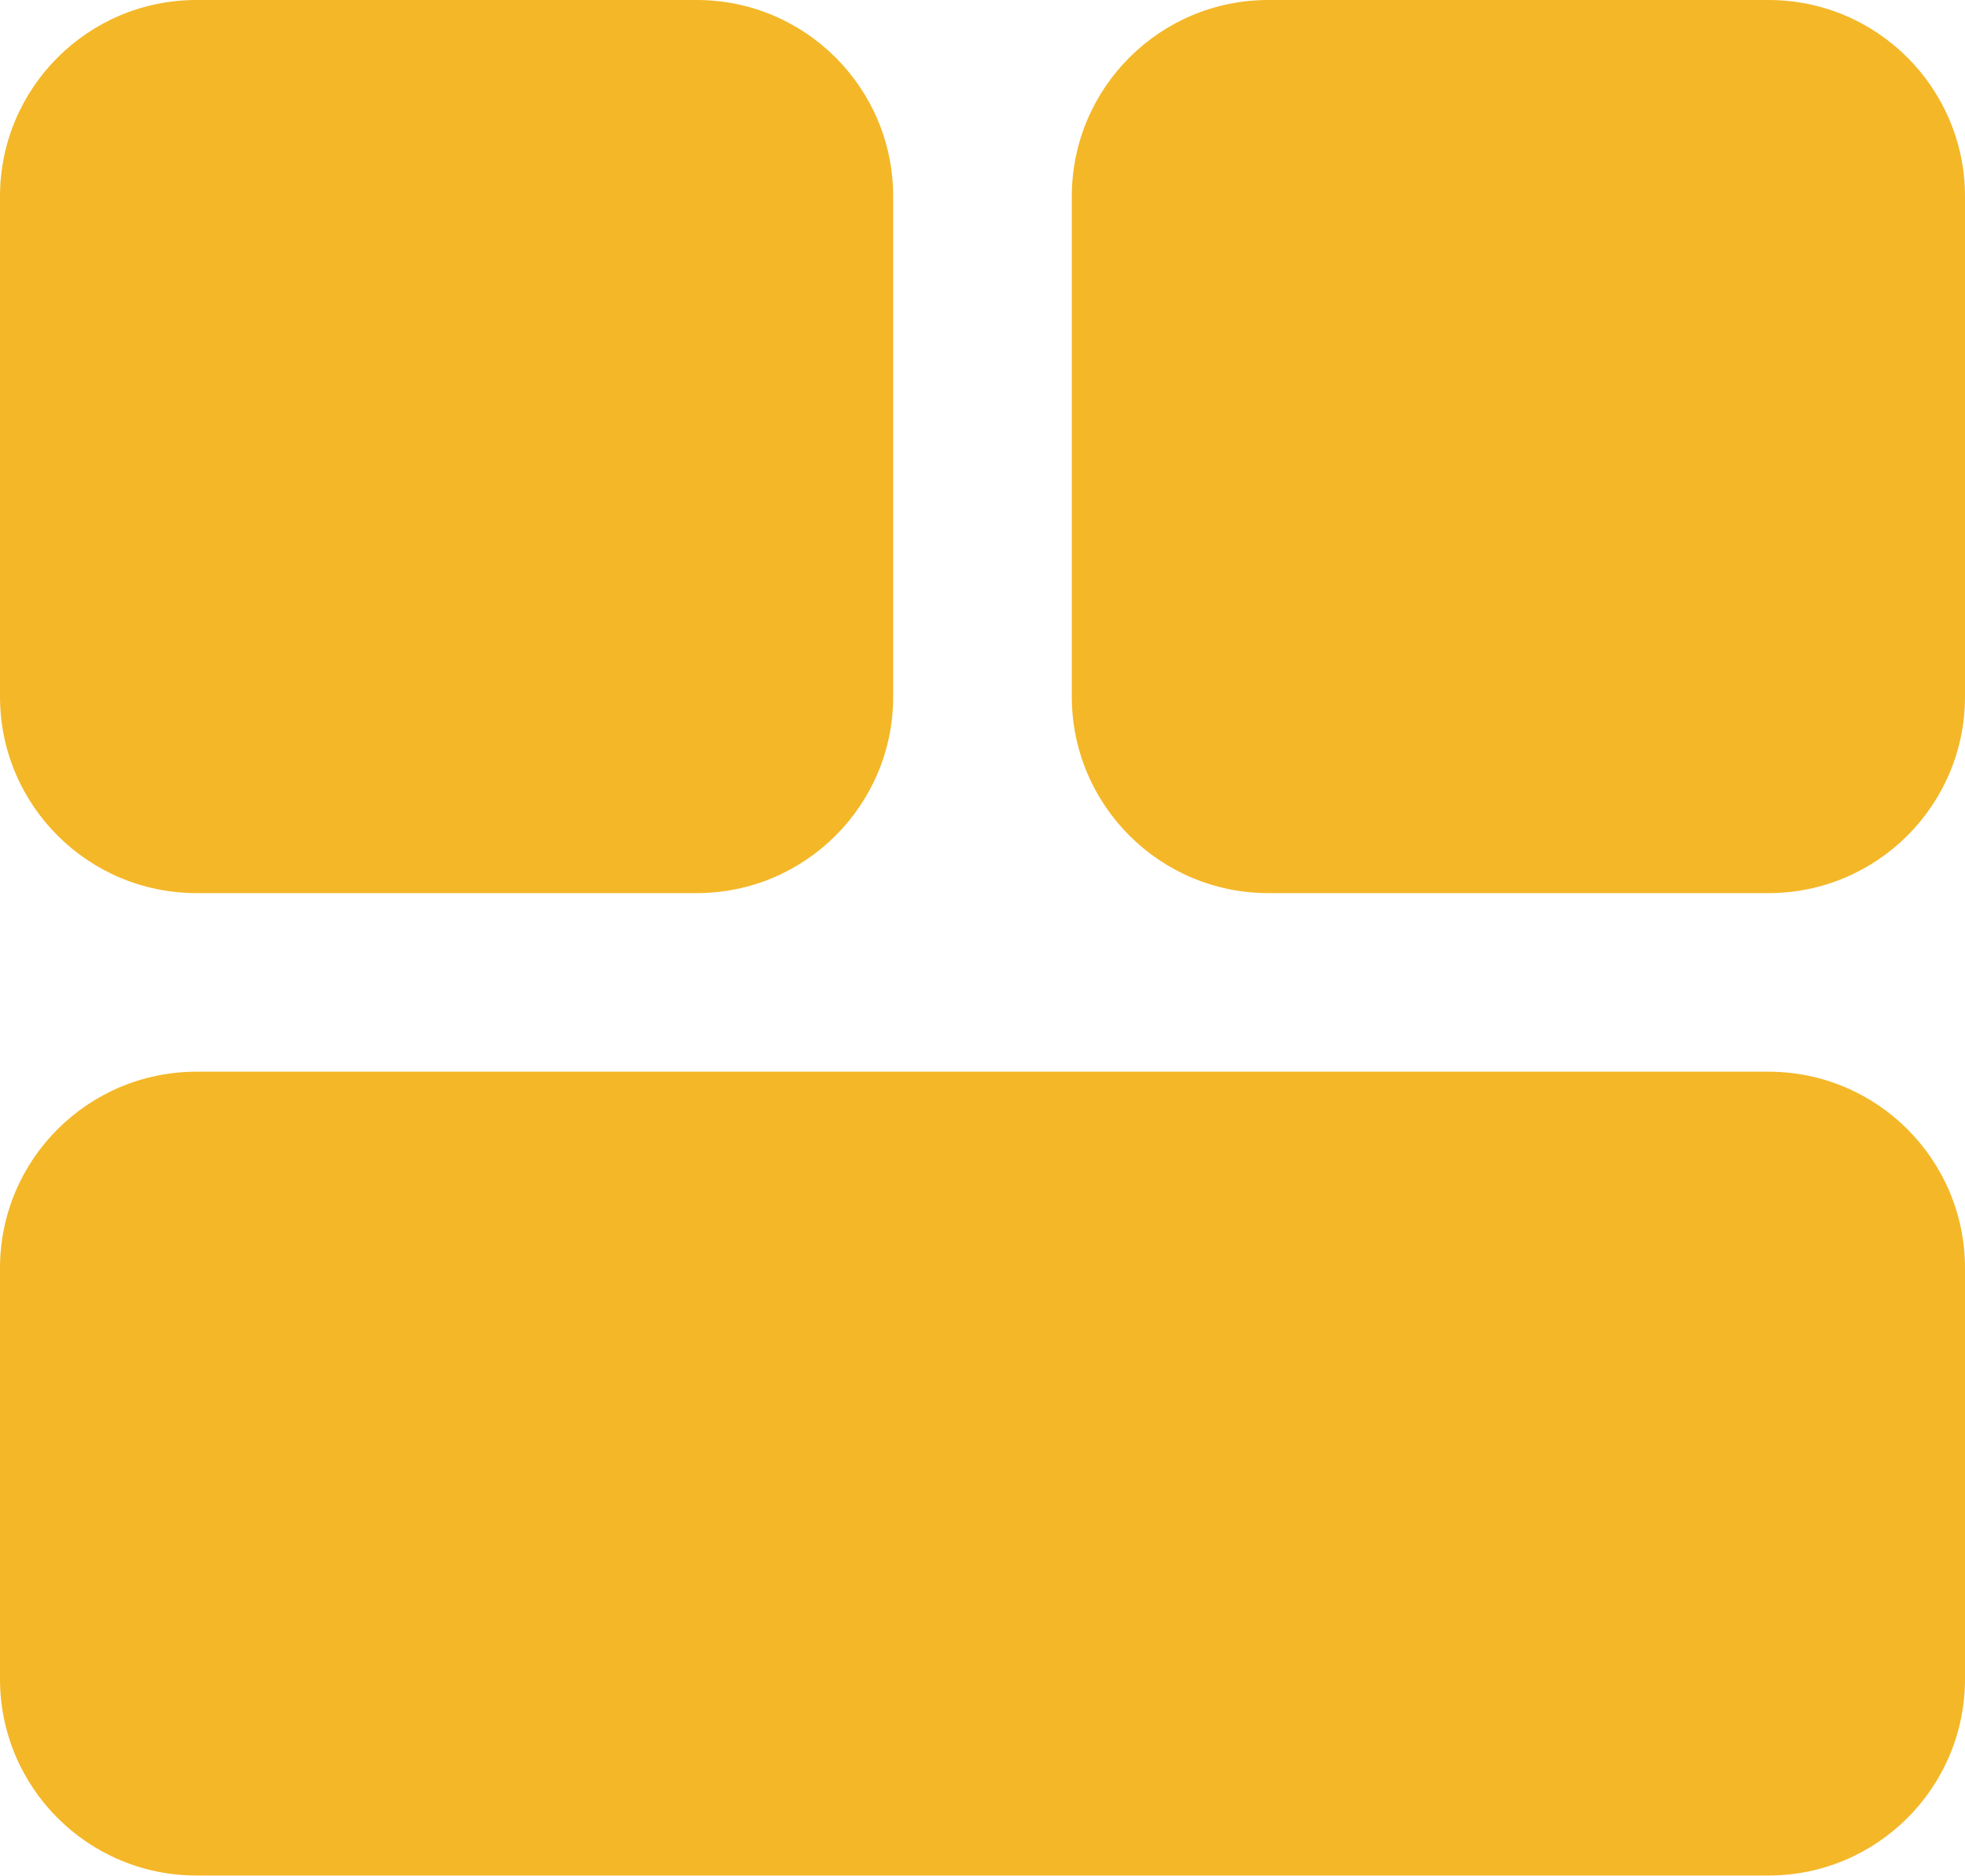
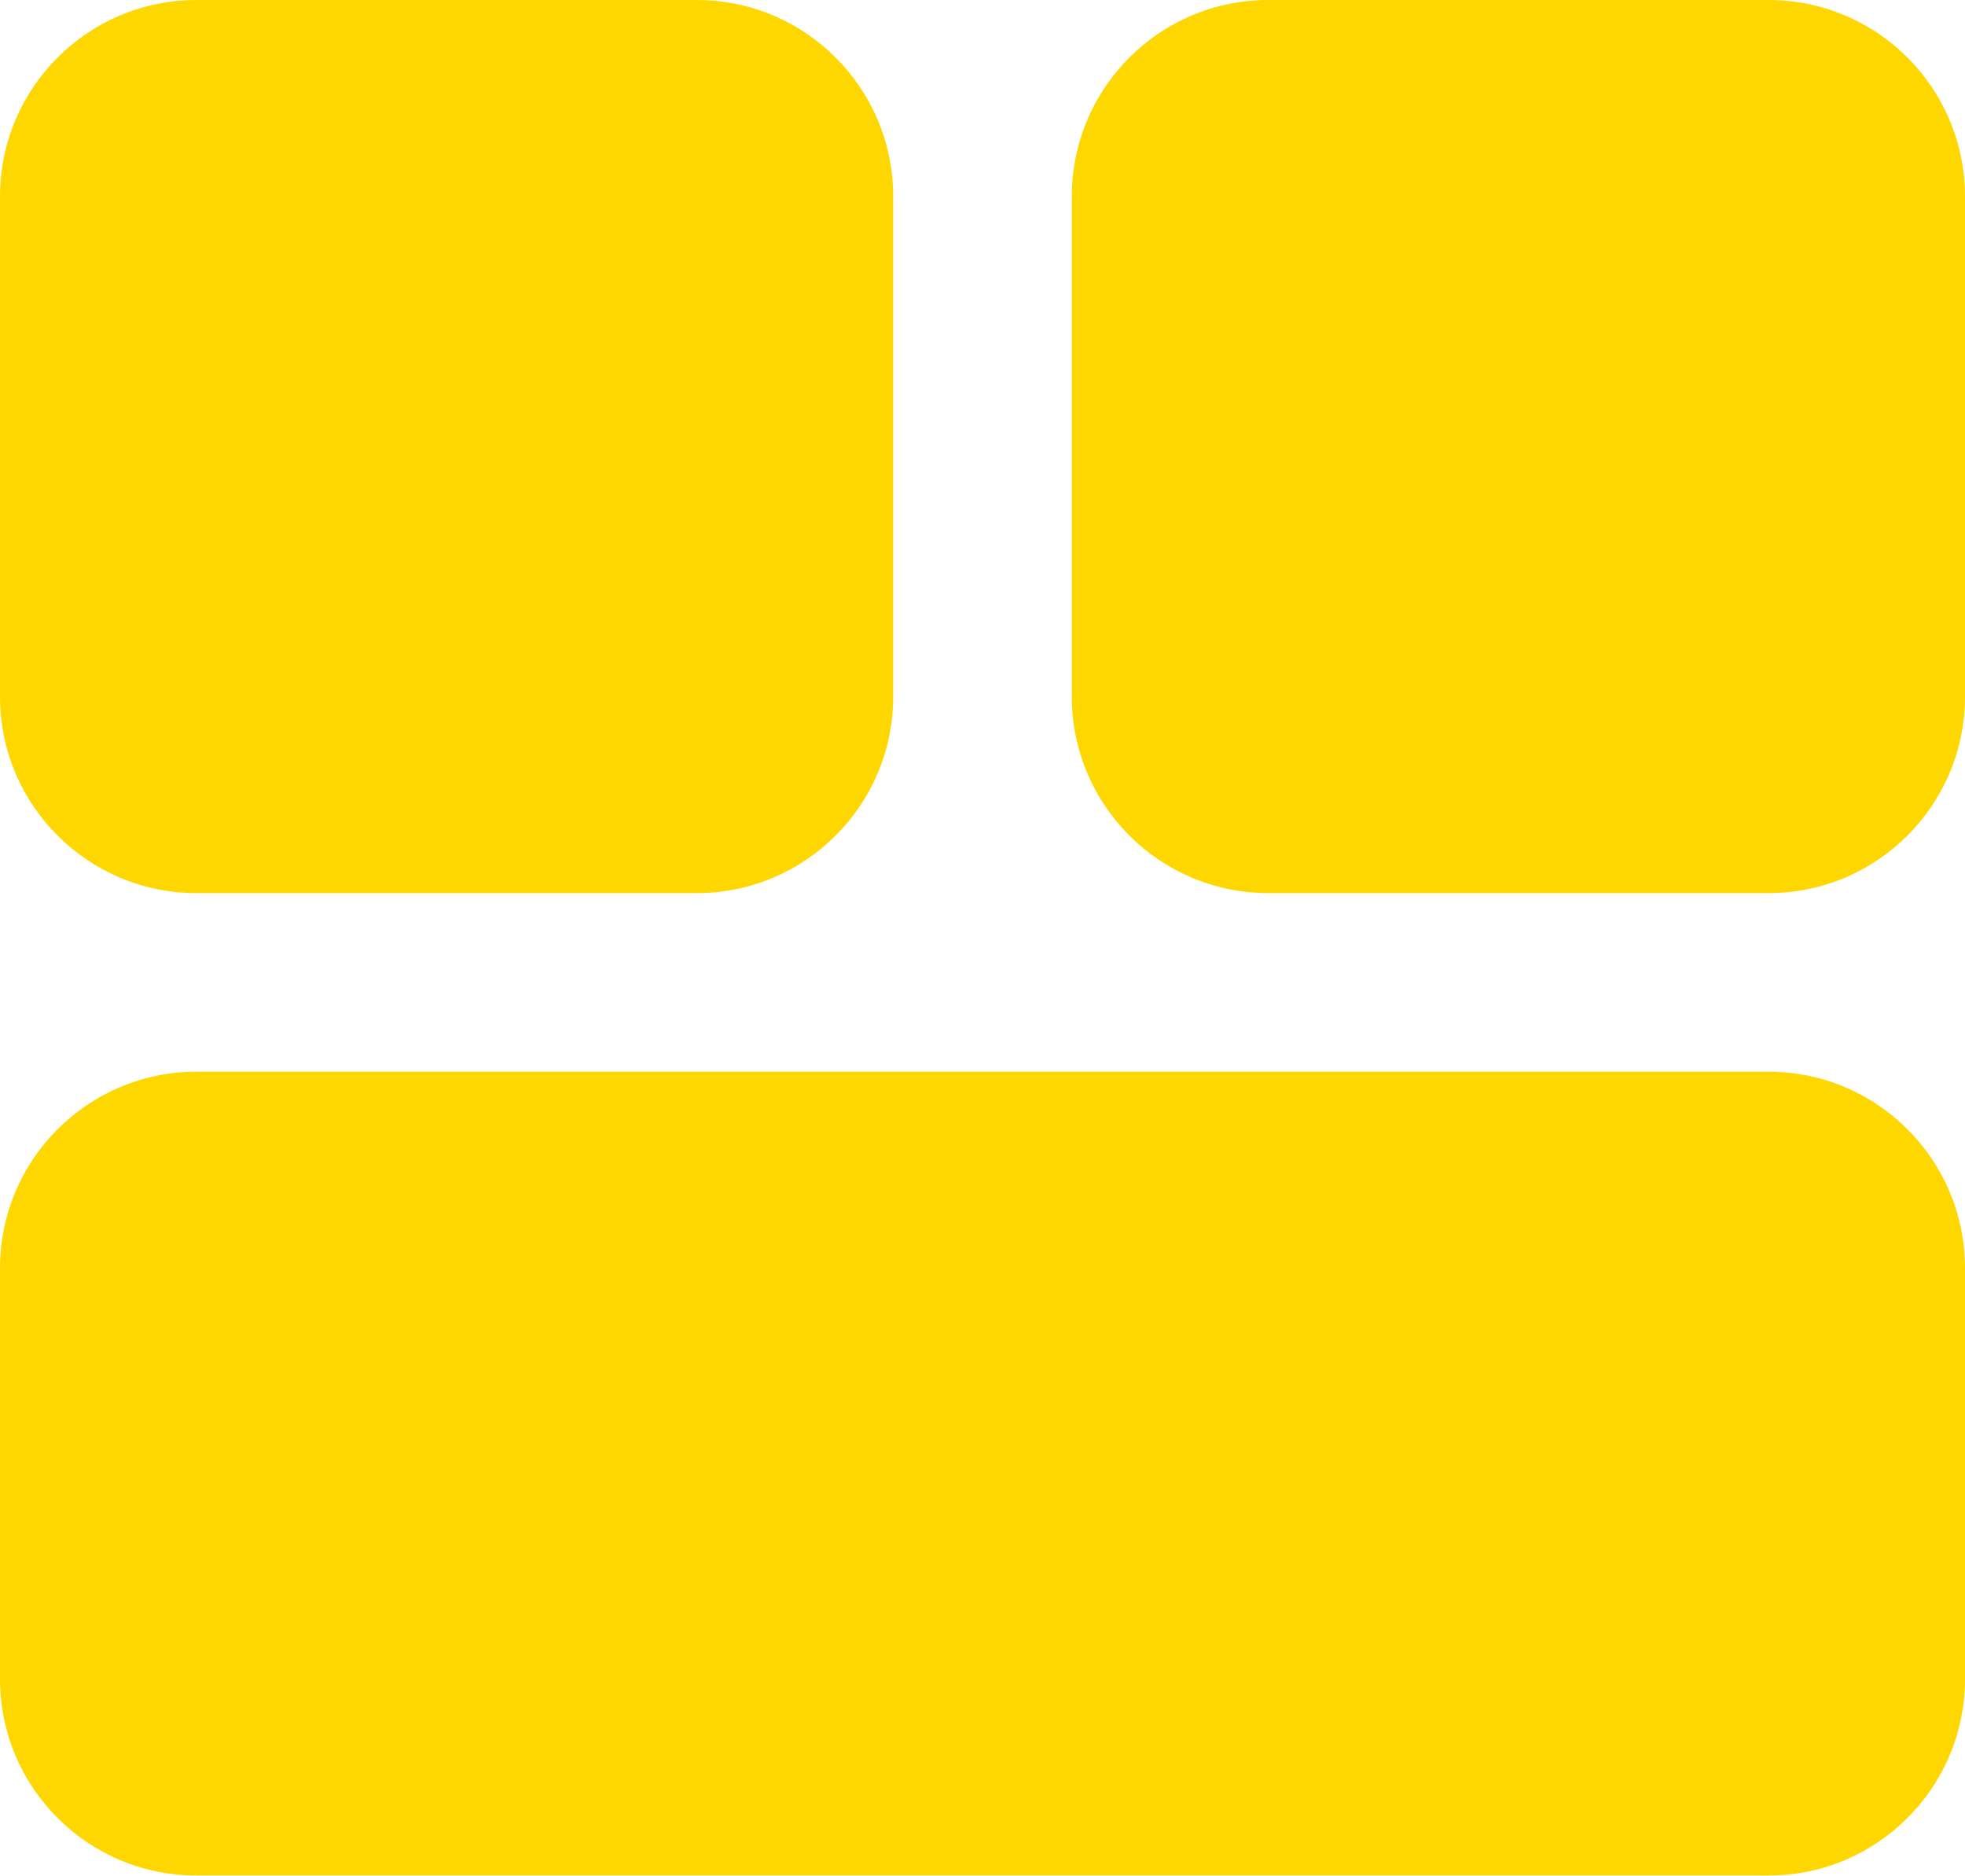
<svg xmlns="http://www.w3.org/2000/svg" viewBox="0 0 20 19.091">
  <defs>
-     <style>.a{fill:#f4b728;}</style>
+     <style>.a{fill:#ffd700;}</style>
  </defs>
  <rect class="a" width="9.091" height="9.091" rx="2" />
  <rect class="a" width="20" height="8.182" rx="2" transform="translate(0 10.909)" />
  <rect class="a" width="9.091" height="9.091" rx="2" transform="translate(10.909)" />
</svg>
